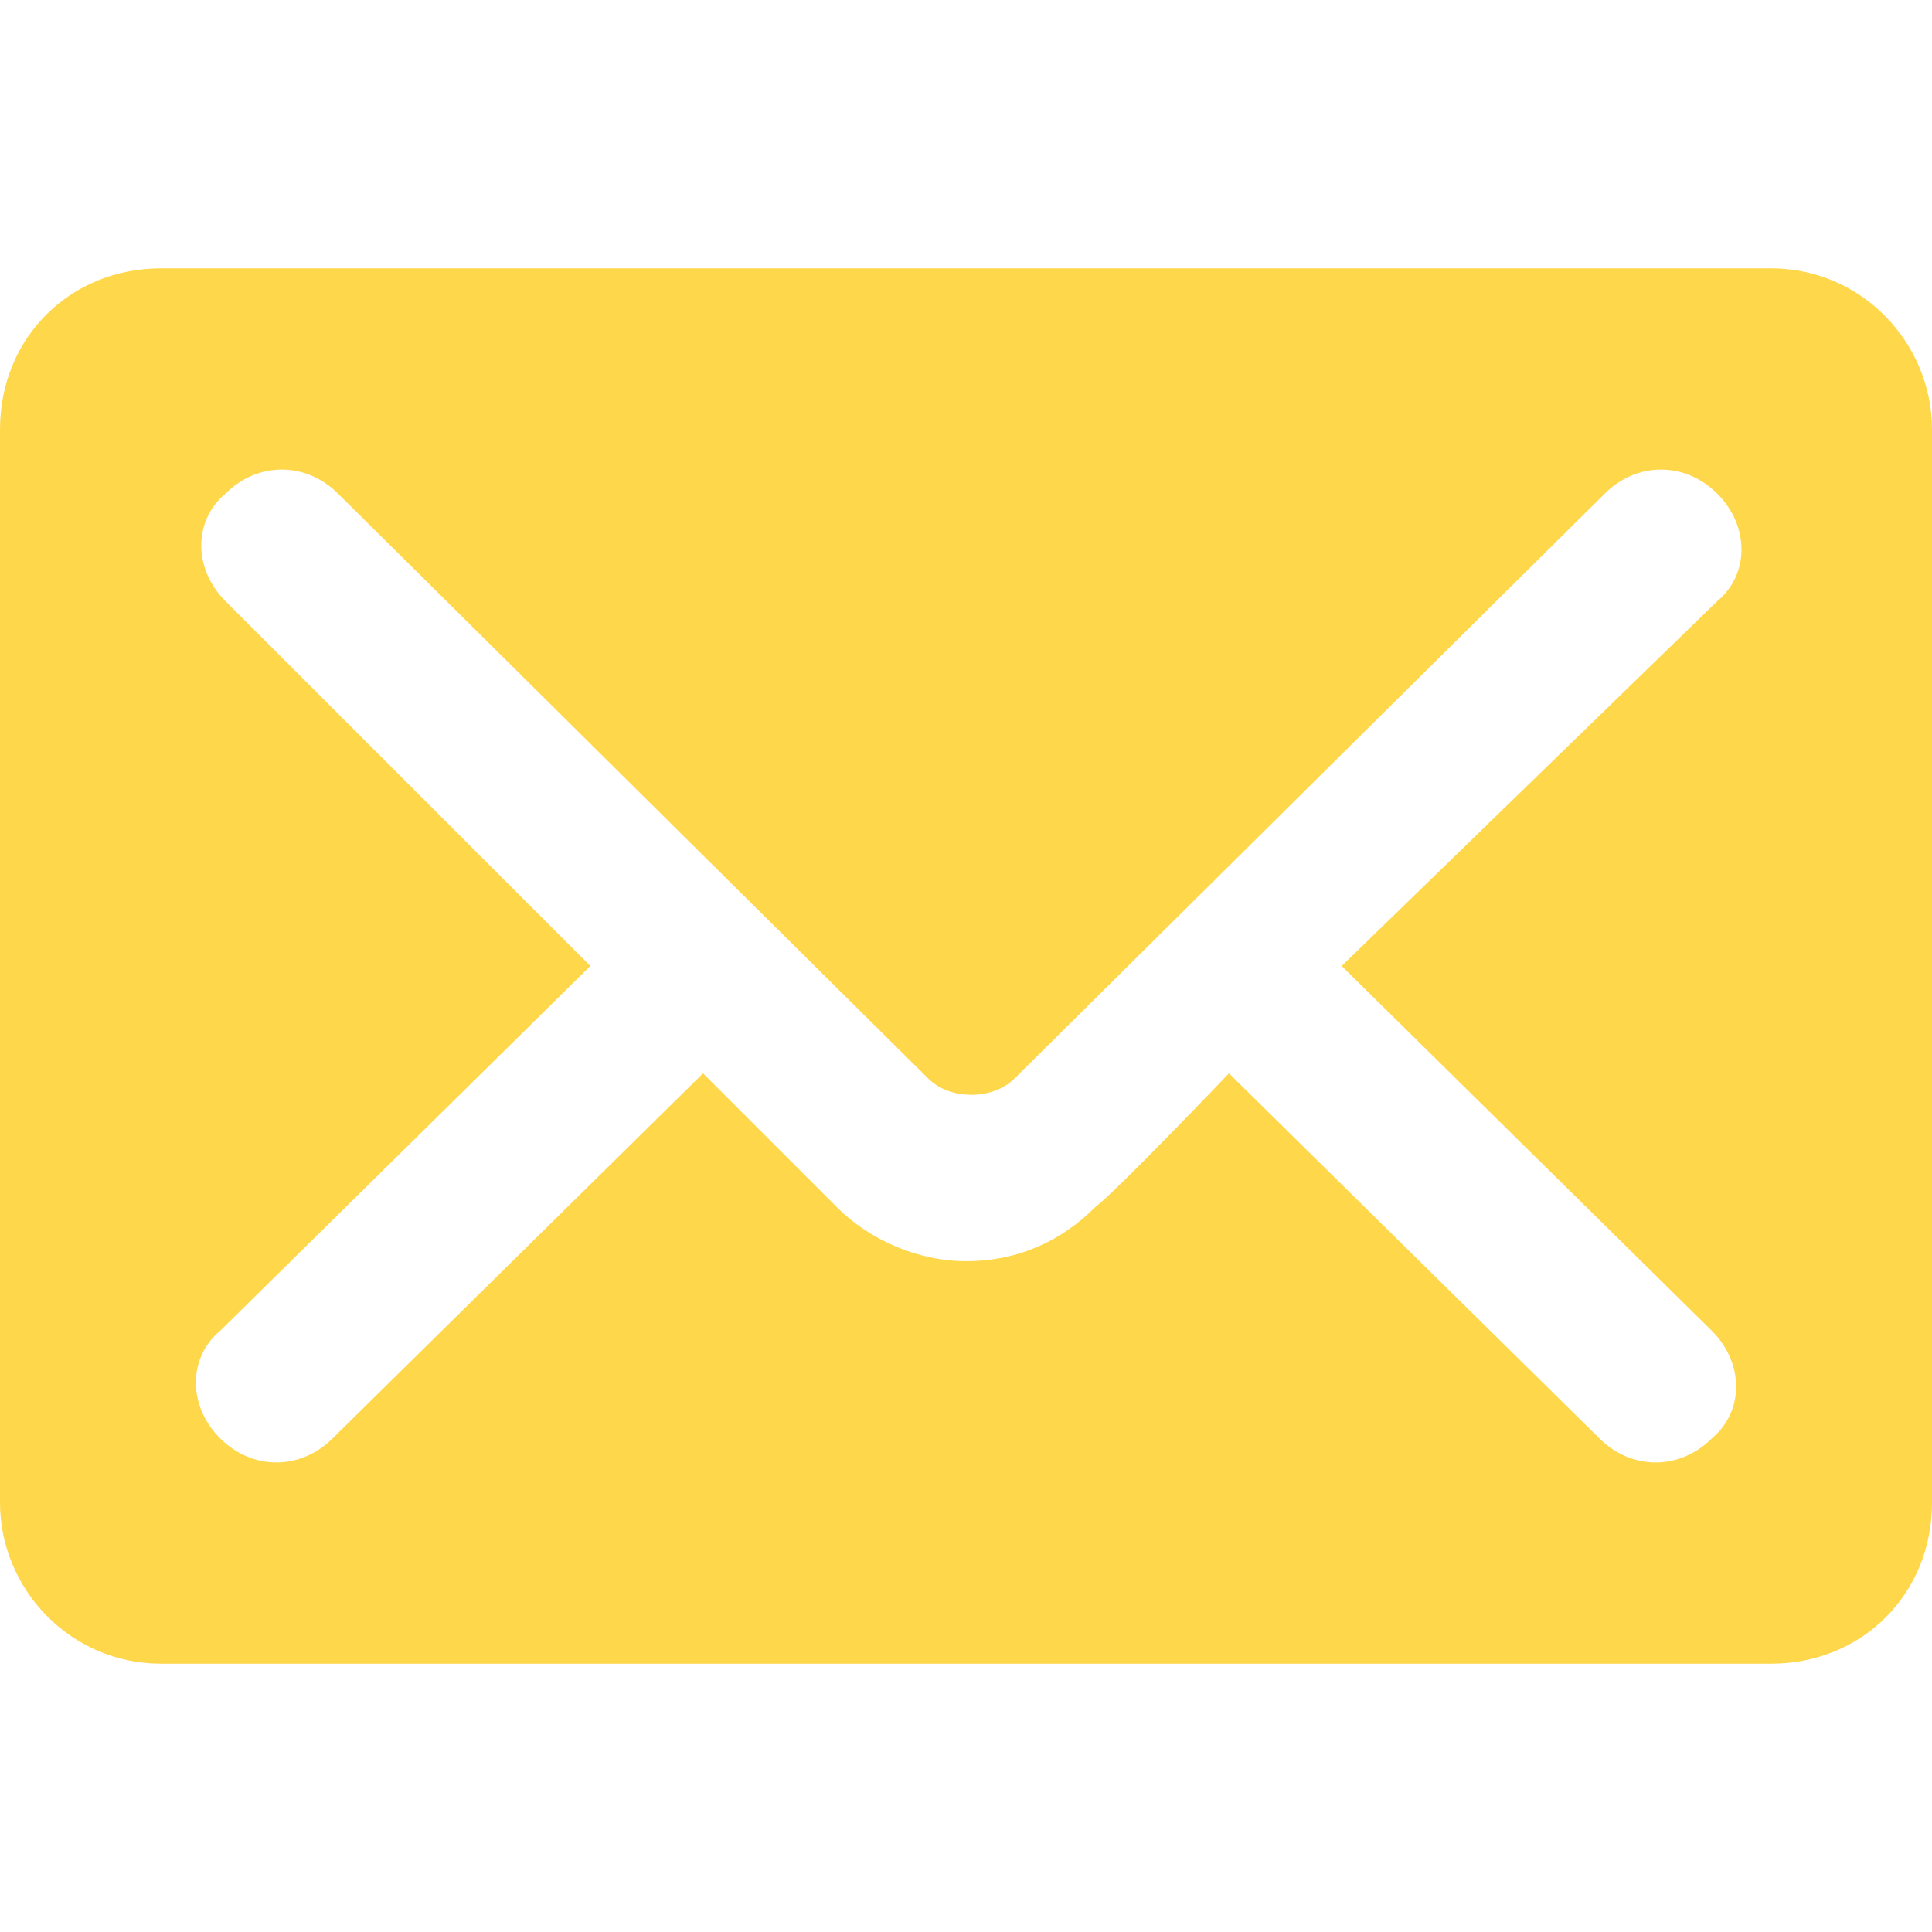
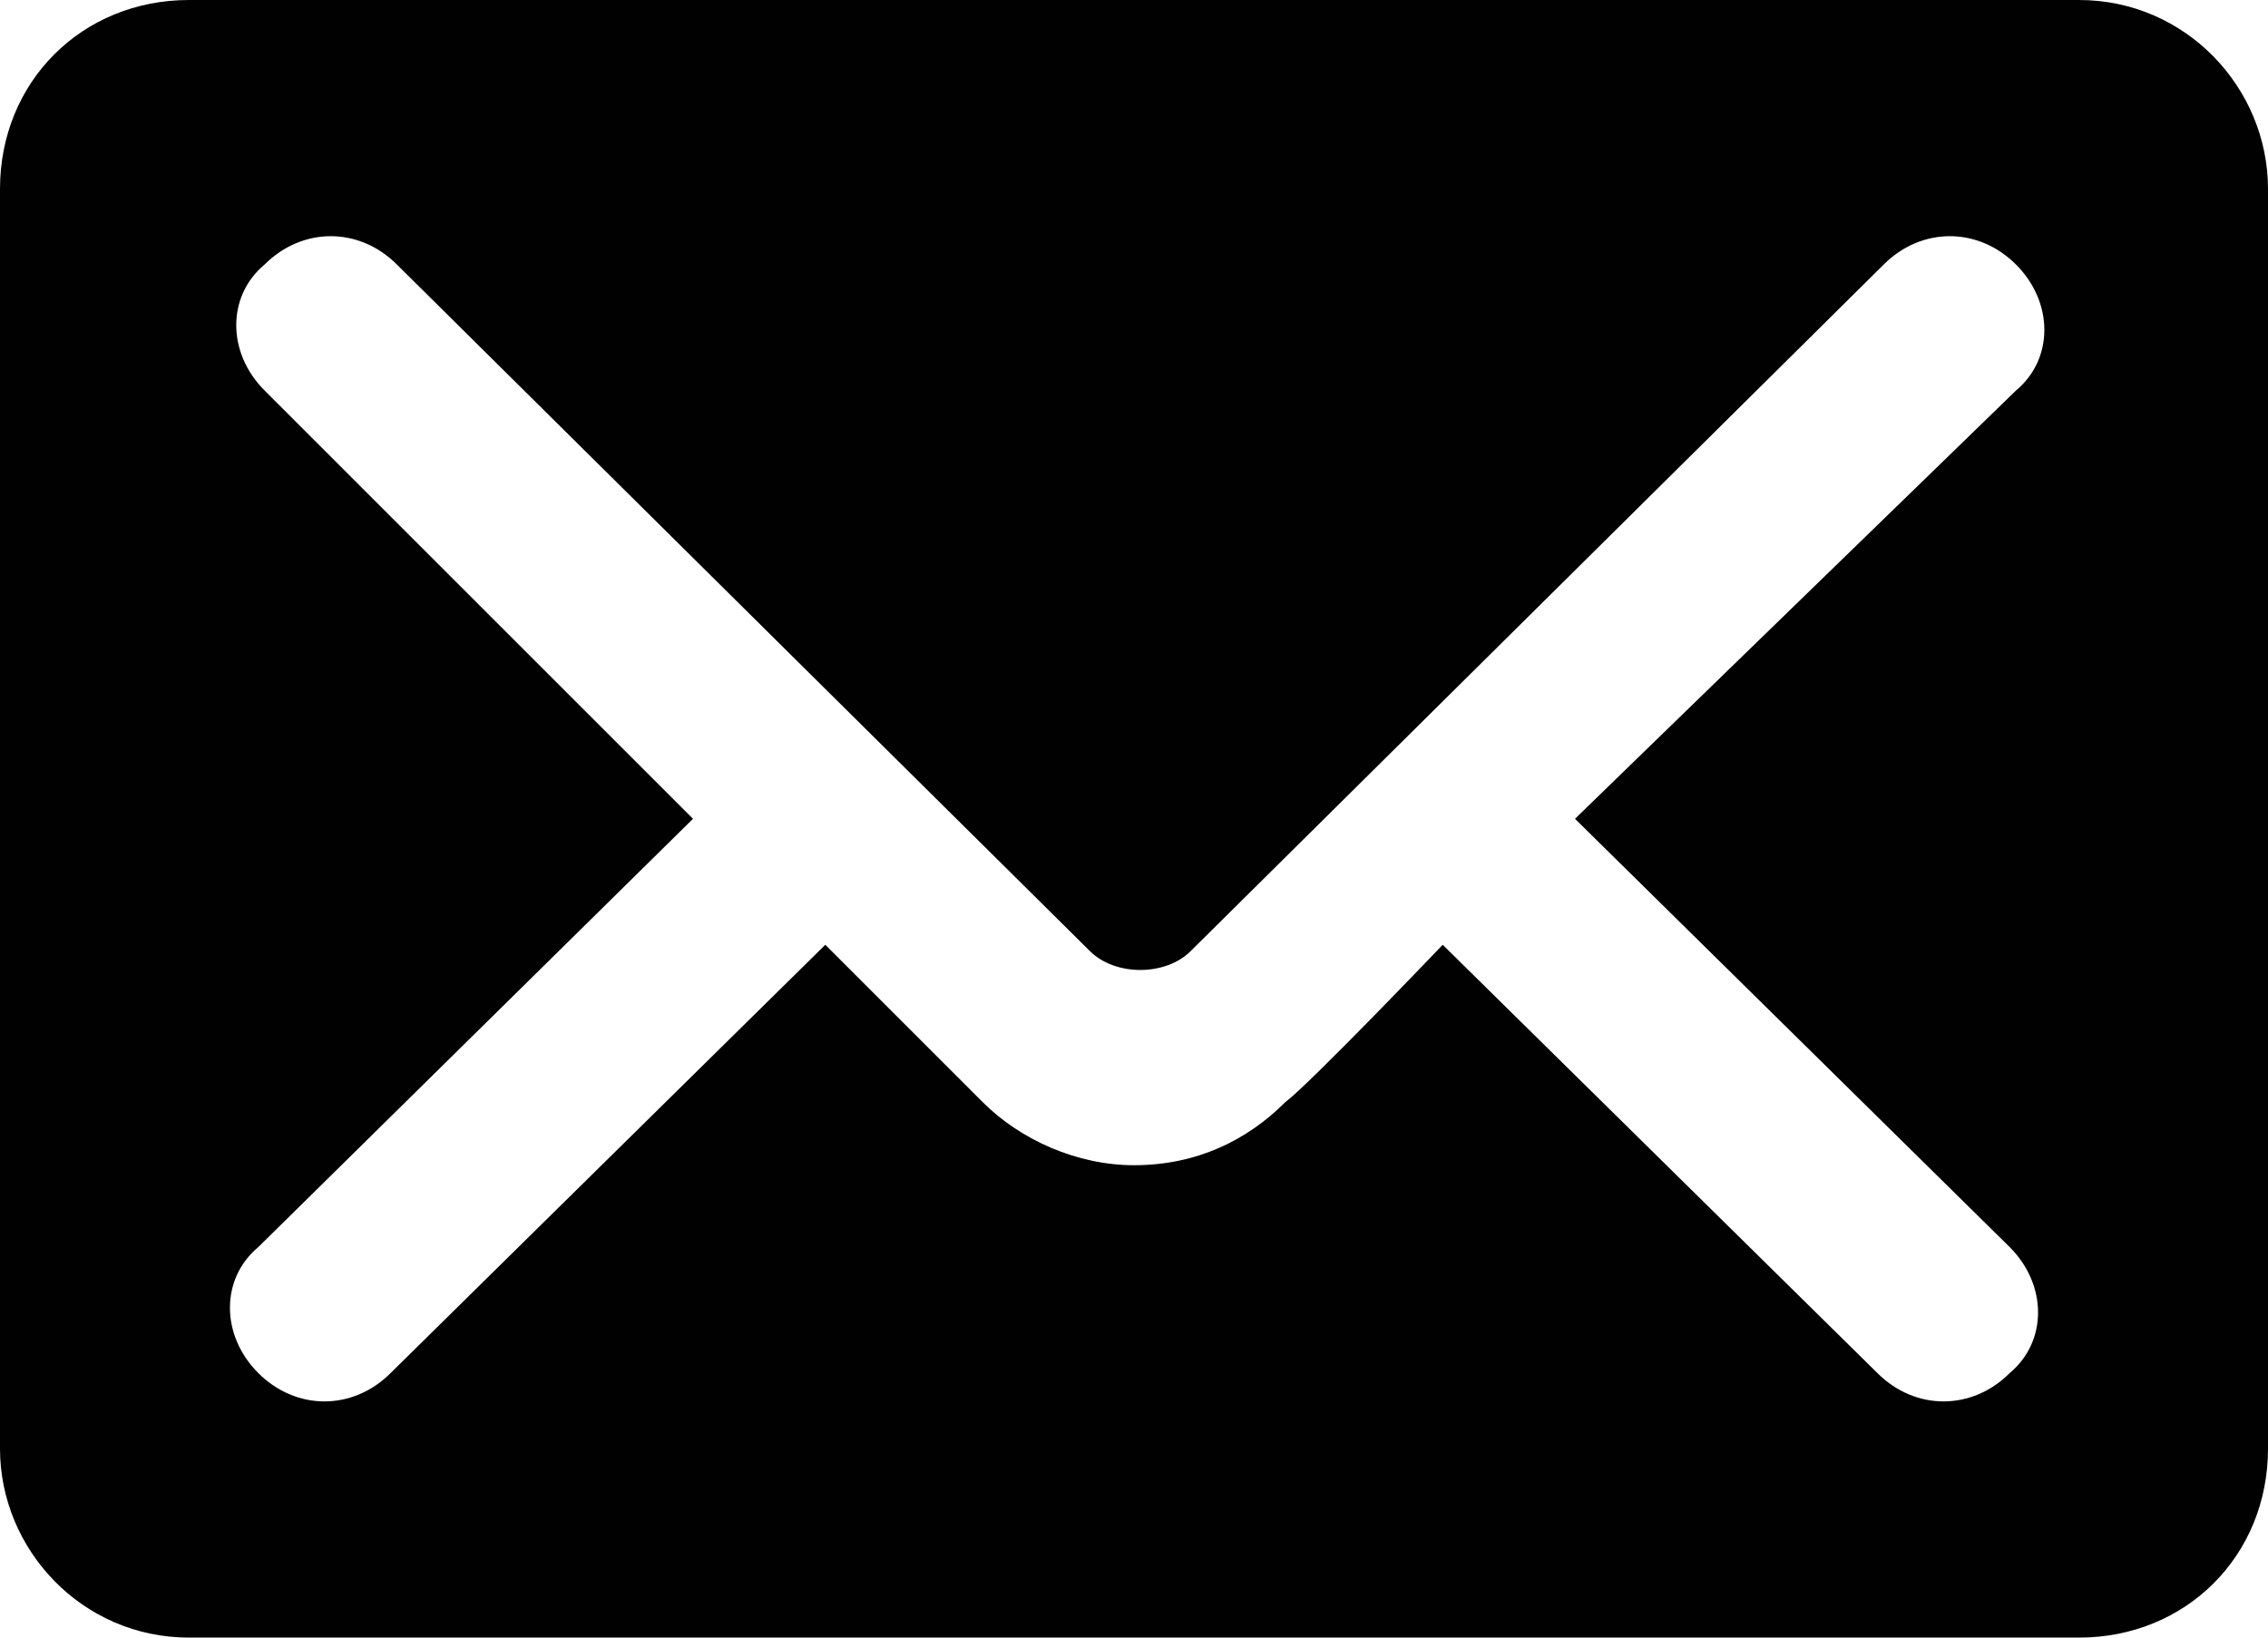
- <svg xmlns="http://www.w3.org/2000/svg" version="1.1" id="Layer_1" x="0px" y="0px" viewBox="0 -5 36 36" style="enable-background:new 0 0 36 26;" xml:space="preserve">
+ <svg xmlns="http://www.w3.org/2000/svg" version="1.1" id="Layer_1" x="0px" y="0px" viewBox="0 0 36 26" style="enable-background:new 0 0 36 26;" xml:space="preserve">
  <style type="text/css">
- .st0{fill:#ffd74b;}
+ 	.st0{fill:#010101;}
</style>
-   <path class="st0" d="M0,23c0,1.6,1.3,3,3,3h30c1.7,0,3-1.3,3-3V3c0-1.6-1.3-3-3-3H3C1.3,0,0,1.3,0,3L0,23L0,23z M11,13L4.2,6.2 c-0.6-0.6-0.6-1.5,0-2c0.6-0.6,1.5-0.6,2.1,0l11,10.9c0.4,0.4,1.2,0.4,1.6,0l11-10.9c0.6-0.6,1.5-0.6,2.1,0c0.6,0.6,0.6,1.5,0,2 L25,13l6.9,6.8c0.6,0.6,0.6,1.5,0,2c-0.6,0.6-1.5,0.6-2.1,0l-6.9-6.8c0,0-2.1,2.2-2.5,2.5c-0.6,0.6-1.4,1-2.4,1 c-0.9,0-1.8-0.4-2.4-1c-0.4-0.4-2.5-2.5-2.5-2.5l-6.9,6.8c-0.6,0.6-1.5,0.6-2.1,0c-0.6-0.6-0.6-1.5,0-2L11,13z" />
+   <path class="st0" d="M0,23c0,1.6,1.3,3,3,3h30c1.7,0,3-1.3,3-3V3c0-1.6-1.3-3-3-3H3C1.3,0,0,1.3,0,3L0,23L0,23z M11,13L4.2,6.2  c-0.6-0.6-0.6-1.5,0-2c0.6-0.6,1.5-0.6,2.1,0l11,10.9c0.4,0.4,1.2,0.4,1.6,0l11-10.9c0.6-0.6,1.5-0.6,2.1,0c0.6,0.6,0.6,1.5,0,2  L25,13l6.9,6.8c0.6,0.6,0.6,1.5,0,2c-0.6,0.6-1.5,0.6-2.1,0l-6.9-6.8c0,0-2.1,2.2-2.5,2.5c-0.6,0.6-1.4,1-2.4,1  c-0.9,0-1.8-0.4-2.4-1c-0.4-0.4-2.5-2.5-2.5-2.5l-6.9,6.8c-0.6,0.6-1.5,0.6-2.1,0c-0.6-0.6-0.6-1.5,0-2L11,13z" />
</svg>
